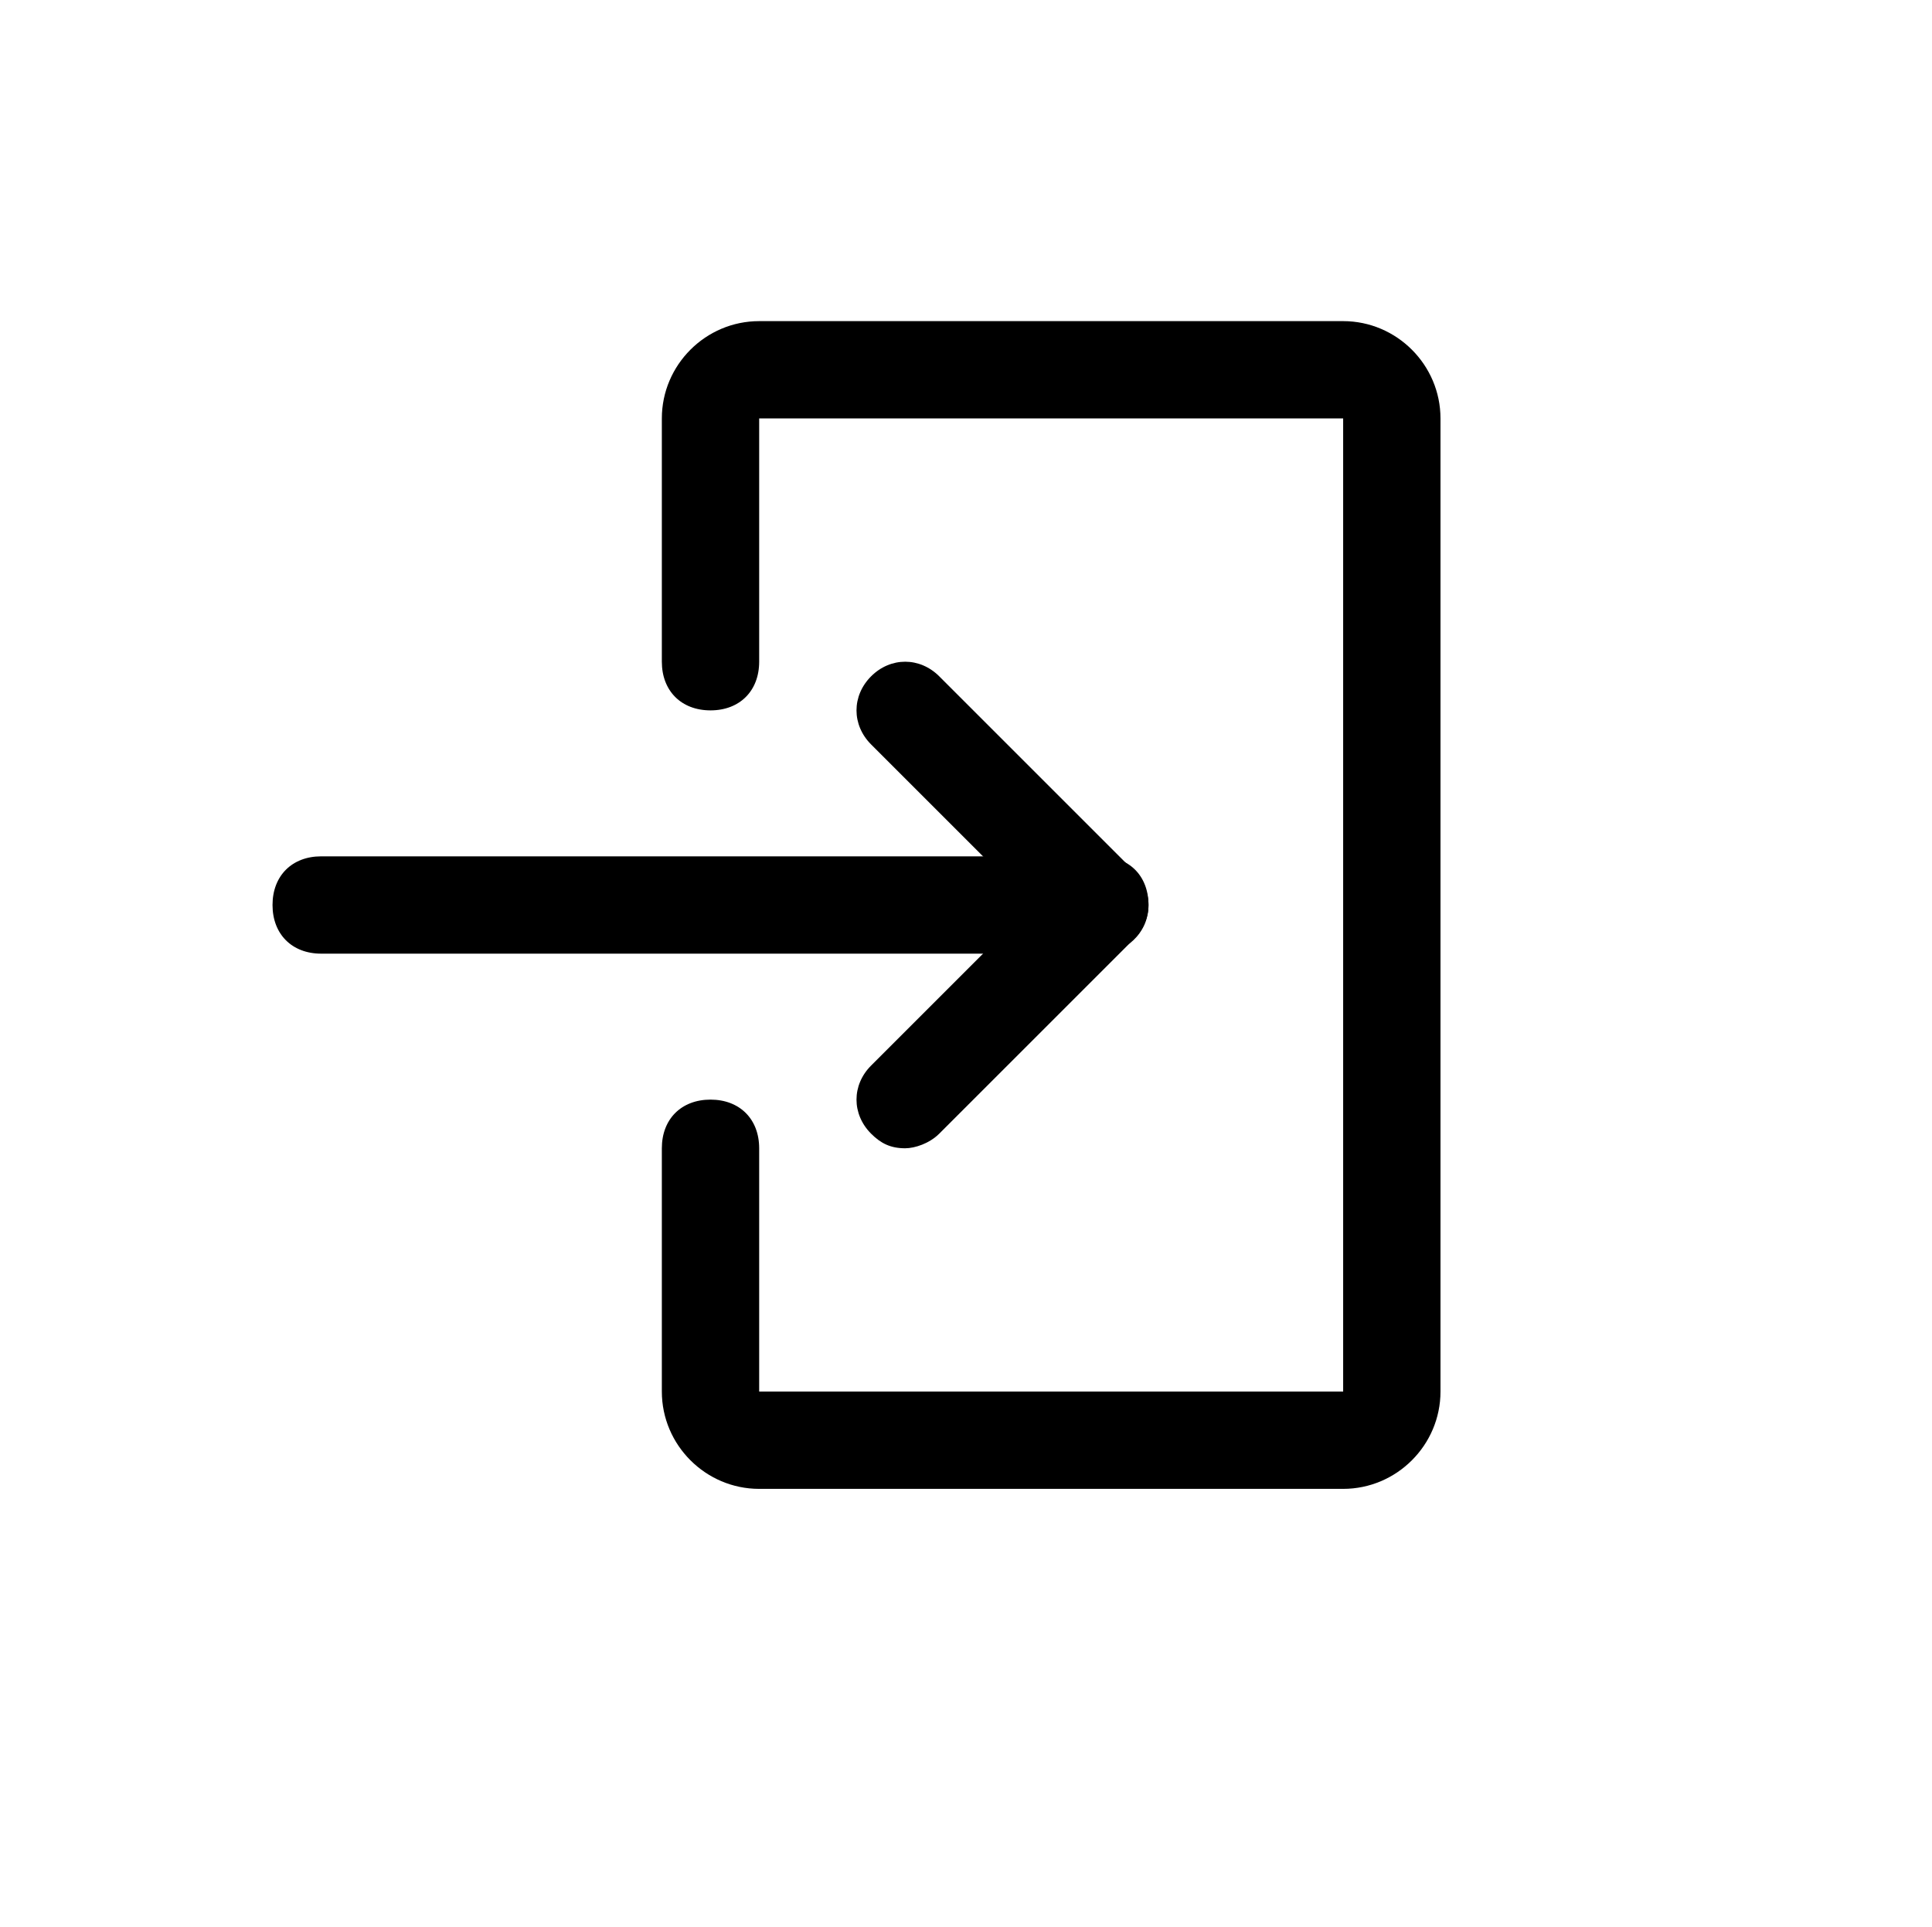
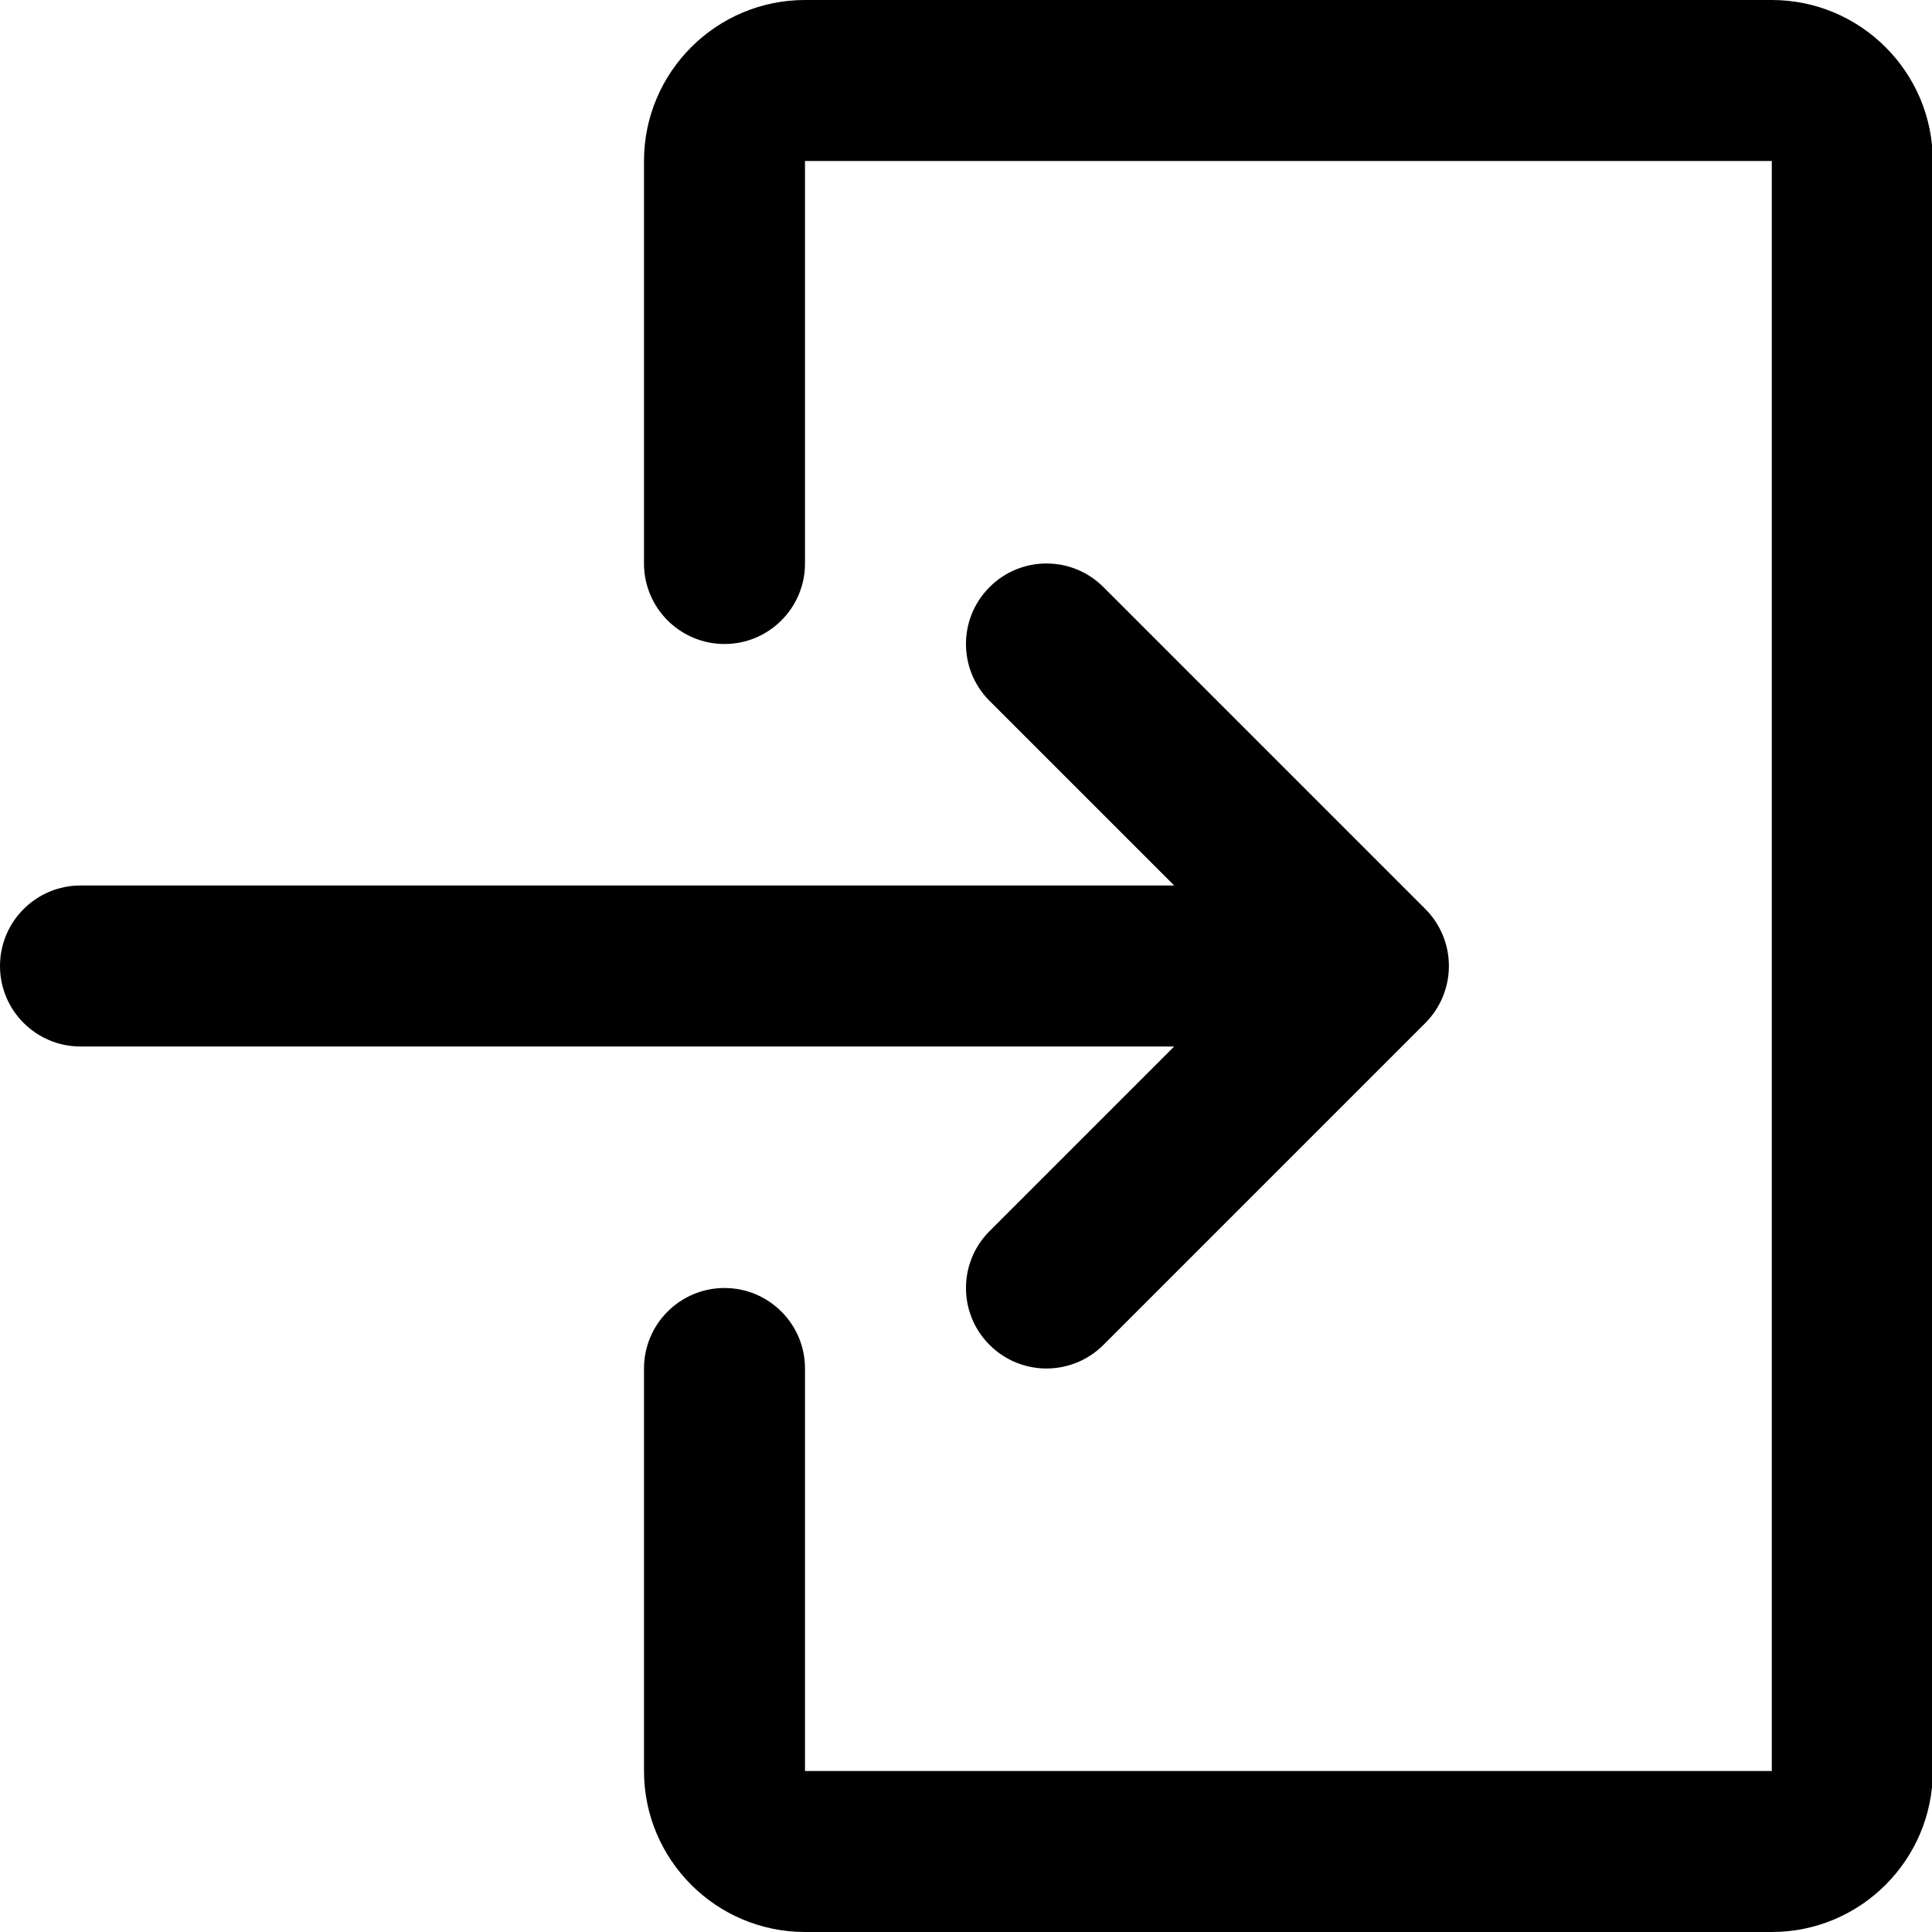
- <svg xmlns="http://www.w3.org/2000/svg" class="icon-login" viewBox="0 0 39.7 39.6">
-   <path d="M27.6,30.6h-12c-1.1,0-2-0.9-2-2v-5c0-0.6,0.4-1,1-1c0.6,0,1,0.4,1,1v5h12v-20h-12v5c0,0.6-0.4,1-1,1c-0.6,0-1-0.4-1-1v-5c0-1.1,0.9-2,2-2h12c1.1,0,2,0.9,2,2v20C29.6,29.7,28.7,30.6,27.6,30.6z" />
-   <path d="M22.6,19.6h-16c-0.6,0-1-0.4-1-1s0.4-1,1-1h16c0.6,0,1,0.4,1,1S23.1,19.6,22.6,19.6z" />
-   <path d="M18.6,23.6c-0.3,0-0.5-0.1-0.7-0.3c-0.4-0.4-0.4-1,0-1.4l3.3-3.3l-3.3-3.3c-0.4-0.4-0.4-1,0-1.4c0.4-0.4,1-0.4,1.4,0l4,4c0.4,0.4,0.4,1,0,1.4l-4,4C19.1,23.5,18.8,23.6,18.6,23.6z" />
+ <svg xmlns="http://www.w3.org/2000/svg" width="24px" height="24px" viewBox="0 0 24 24" version="1.1">
+   <path d="M22.01,0 C23.113,0 24.01,0.897 24.01,2 L24.01,22 C24.01,23.103 23.113,24 22.01,24 L10,24 C8.897,24 8,23.103 8,22 L8,17 C8,16.448 8.448,16 9,16 C9.552,16 10,16.448 10,17 L10,22 L22.01,22 L22.01,2 L10,2 L10,7 C10,7.552 9.552,8 9,8 C8.448,8 8,7.552 8,7 L8,2 C8,0.897 8.897,0 10,0 L22.01,0 Z M12.293,15.293 L14.586,13 L1,13 C0.448,13 1.77635684e-15,12.552 1.77635684e-15,12 C1.77635684e-15,11.448 0.448,11 1,11 L14.586,11 L12.293,8.707 C11.902,8.317 11.902,7.683 12.293,7.293 C12.684,6.902 13.316,6.902 13.707,7.293 L17.707,11.293 C17.799,11.385 17.872,11.495 17.923,11.618 C18.024,11.862 18.024,12.138 17.923,12.382 C17.872,12.505 17.799,12.615 17.707,12.707 L13.707,16.707 C13.512,16.902 13.256,17 13,17 C12.744,17 12.488,16.902 12.293,16.707 C11.902,16.317 11.902,15.683 12.293,15.293 Z" />
</svg>
